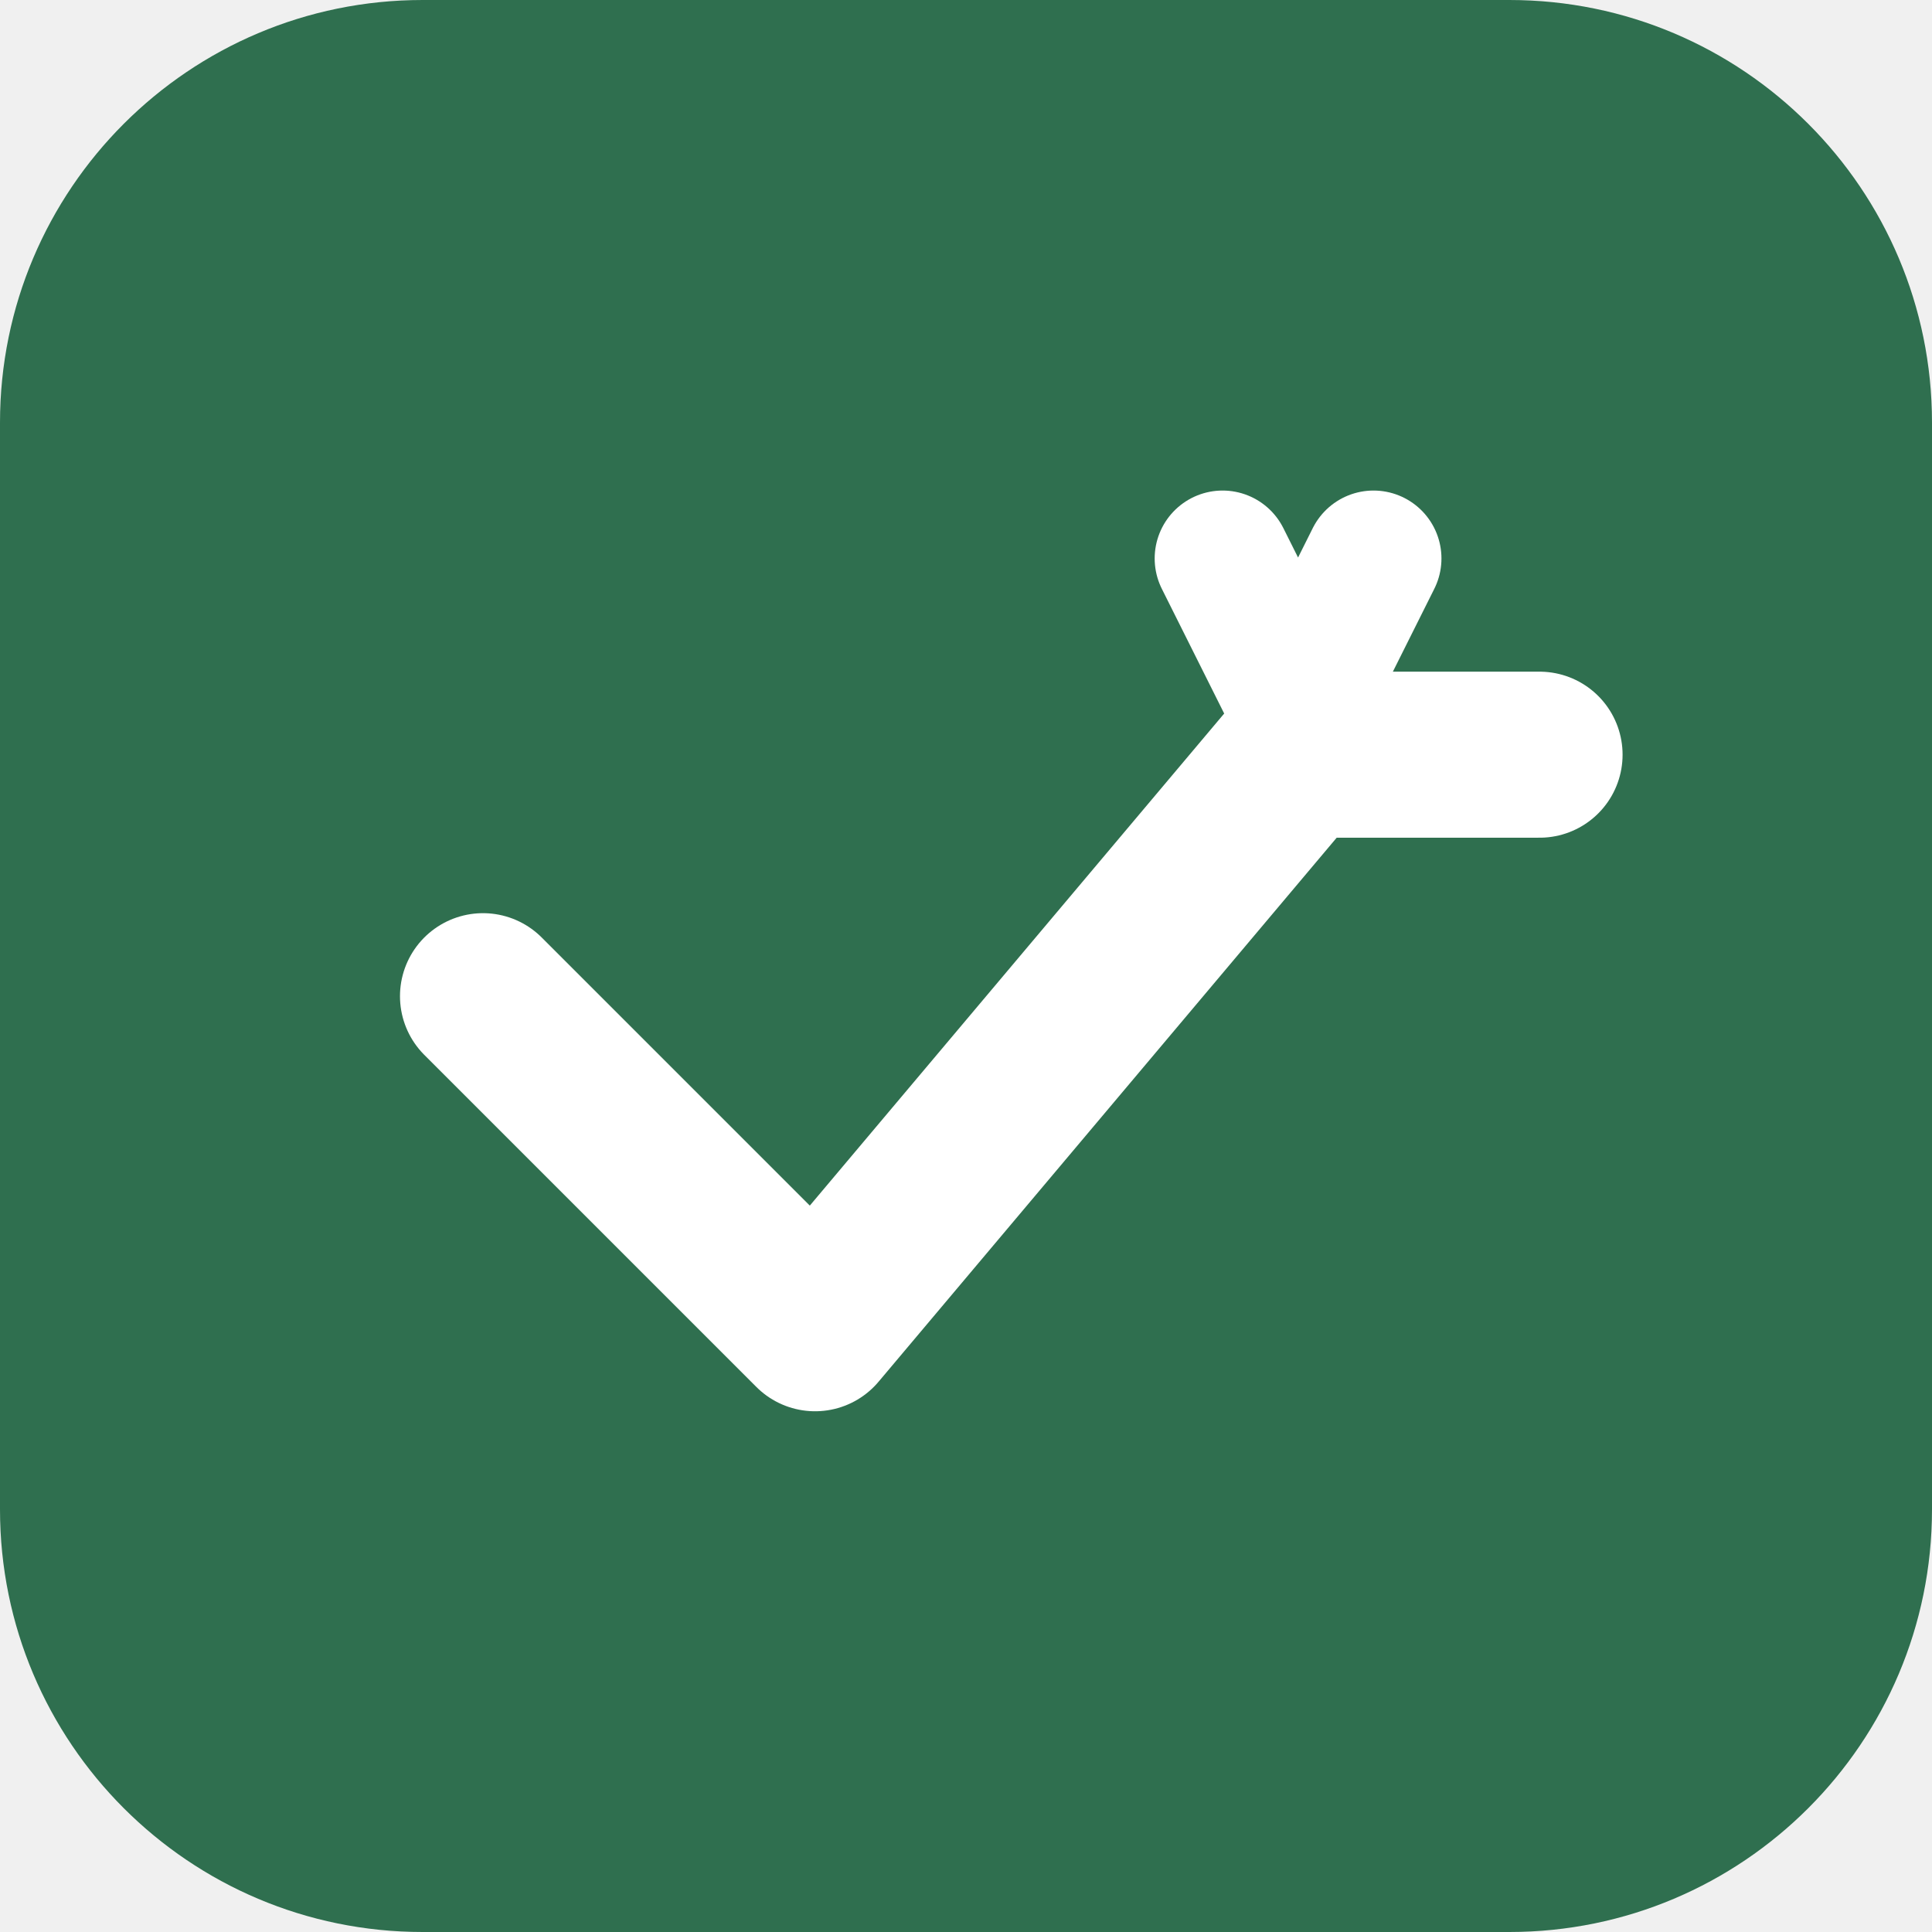
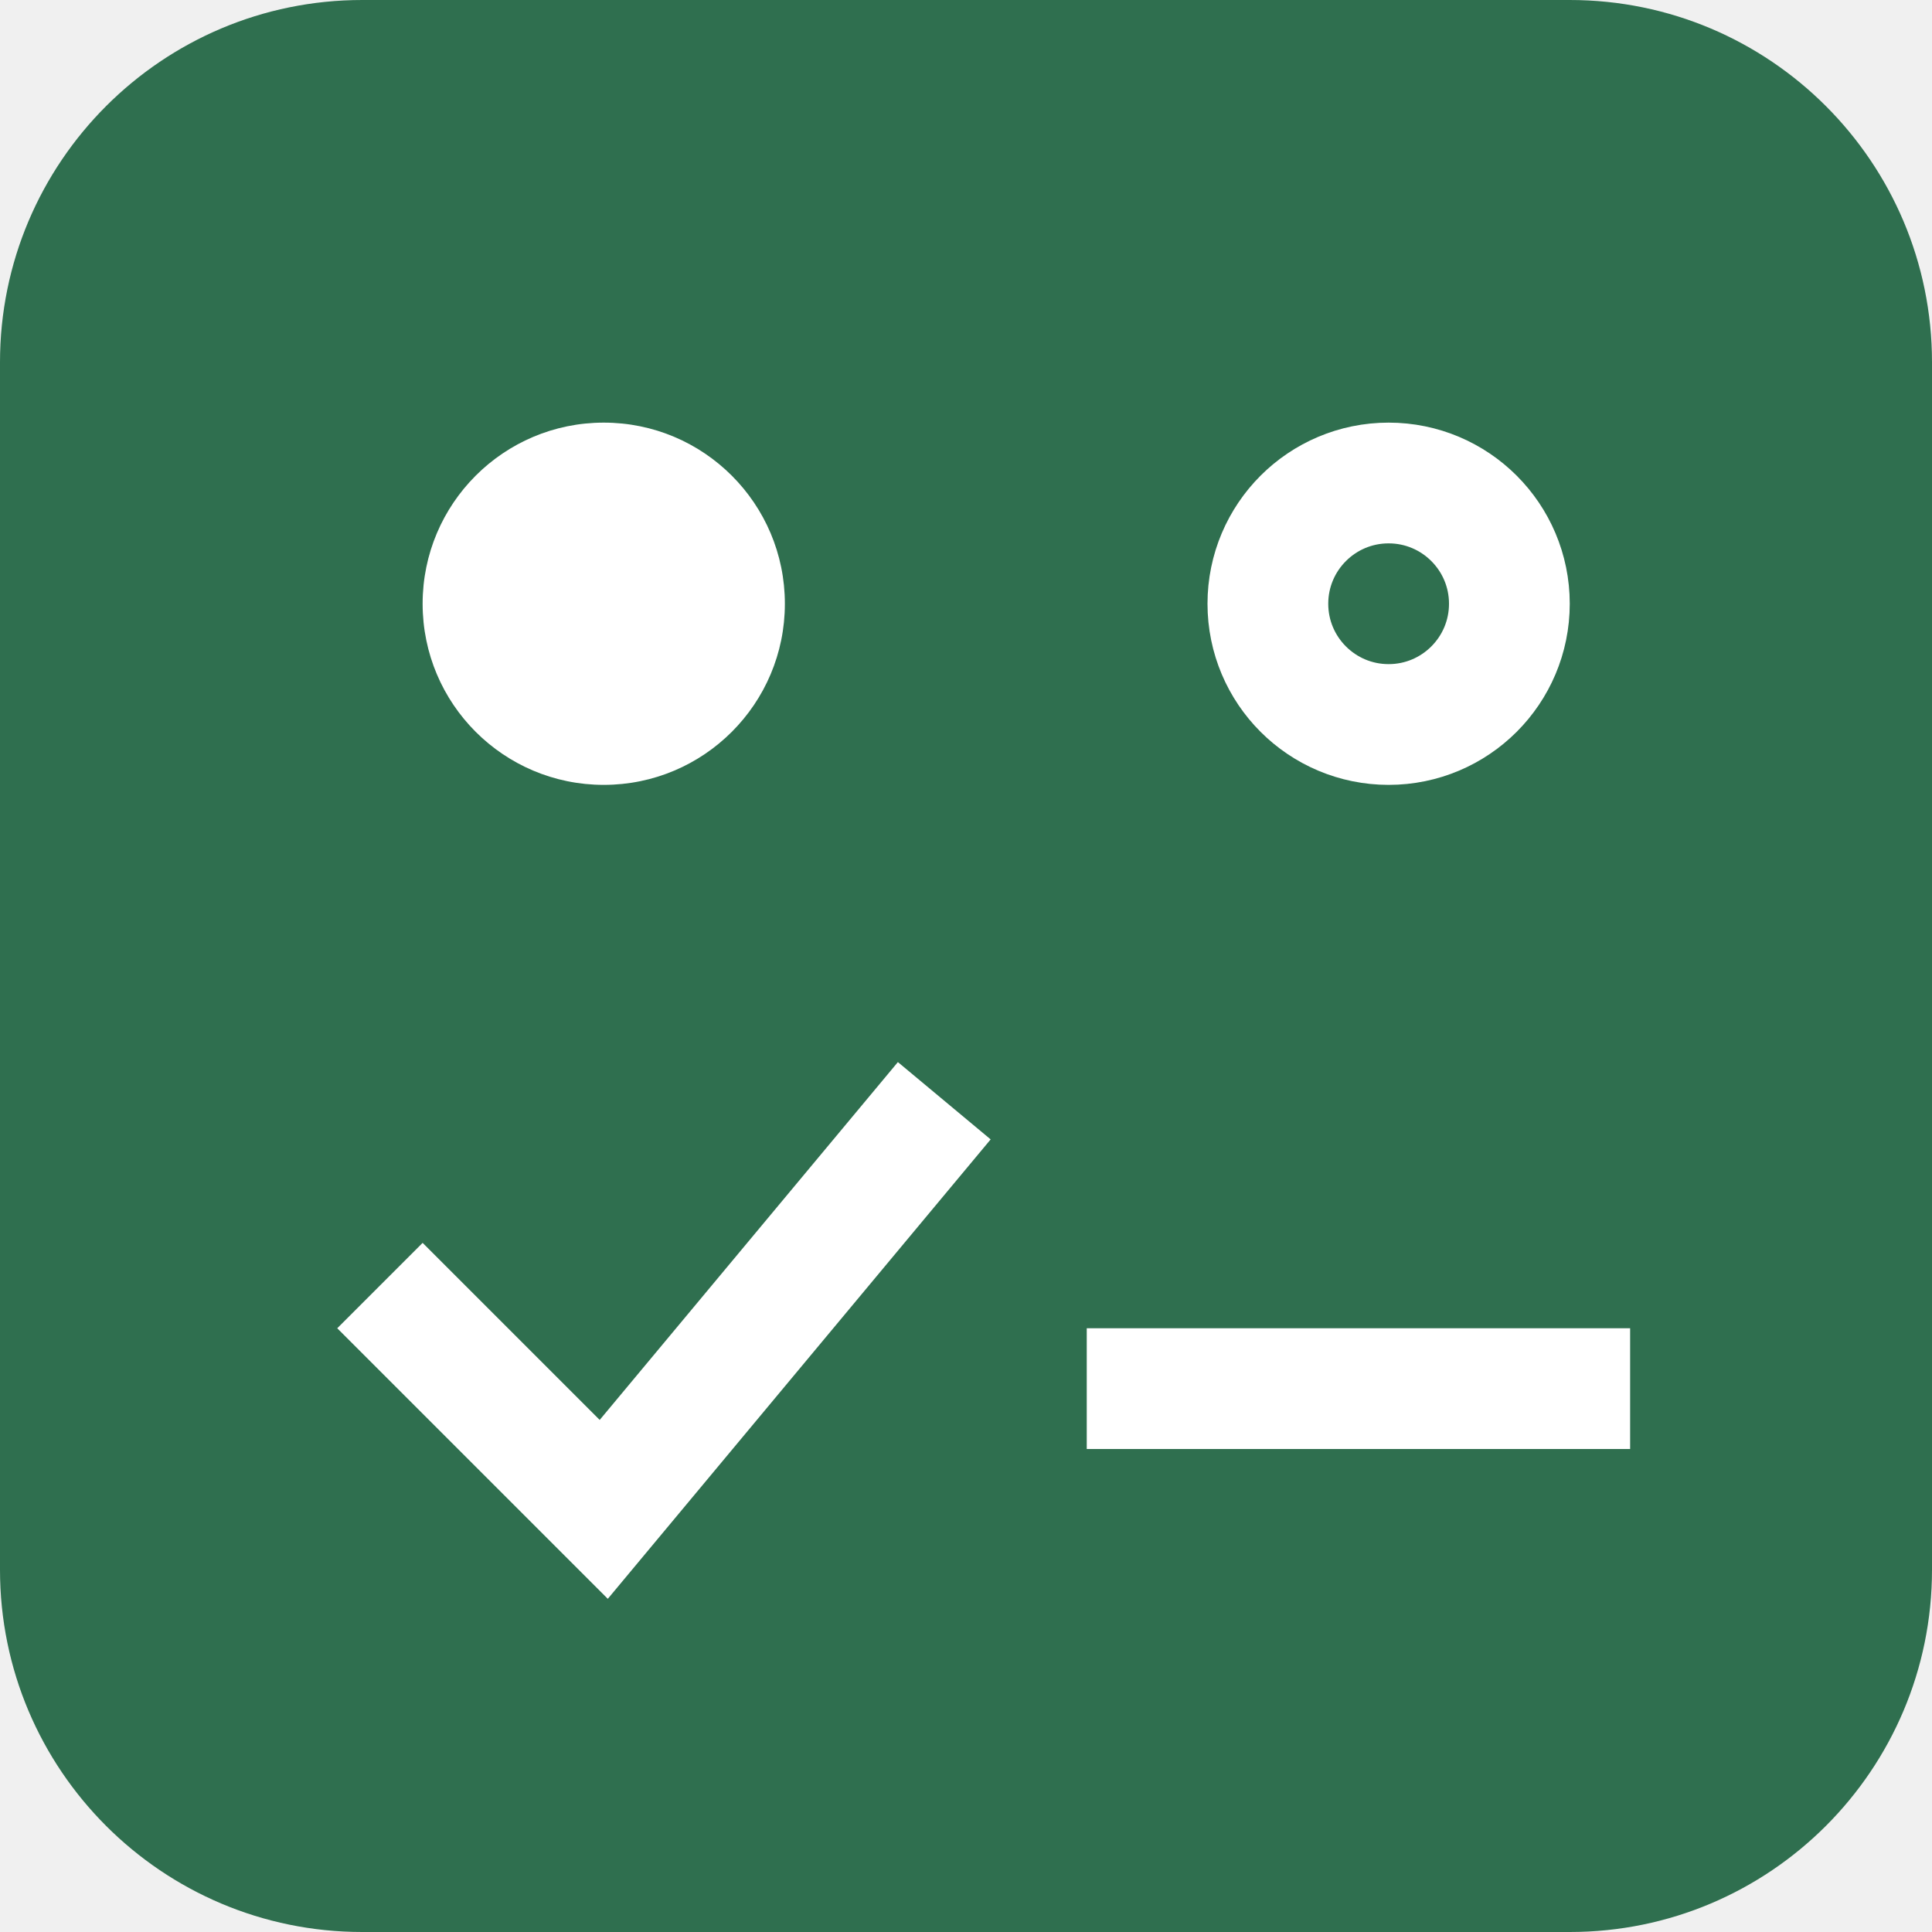
<svg xmlns="http://www.w3.org/2000/svg" viewBox="0 0 32 32" fill="none">
-   <rect width="32" height="32" rx="7" fill="#2f6f4f" />
-   <path d="M8 16.5 L13.5 22 L21.5 12.5 H25.5" stroke="#ffffff" stroke-width="2.75" stroke-linecap="round" stroke-linejoin="round" />
-   <path d="M20.25 9.25 L21.5 11.75 L22.75 9.25" stroke="#ffffff" stroke-width="2.25" stroke-linecap="round" stroke-linejoin="round" />
+   <rect width="32" height="32" rx="6" fill="#2f6f4f" />
+   <circle cx="10" cy="10" r="3" fill="#ffffff" />
+   <circle cx="23" cy="10" r="2" stroke="#ffffff" stroke-width="2" />
+   <path d="M7 22 L10 25 L15 19" stroke="#ffffff" stroke-width="2" stroke-linecap="square" stroke-linejoin="miter" />
+   <path d="M19 23 H26" stroke="#ffffff" stroke-width="2" stroke-linecap="square" />
</svg>
